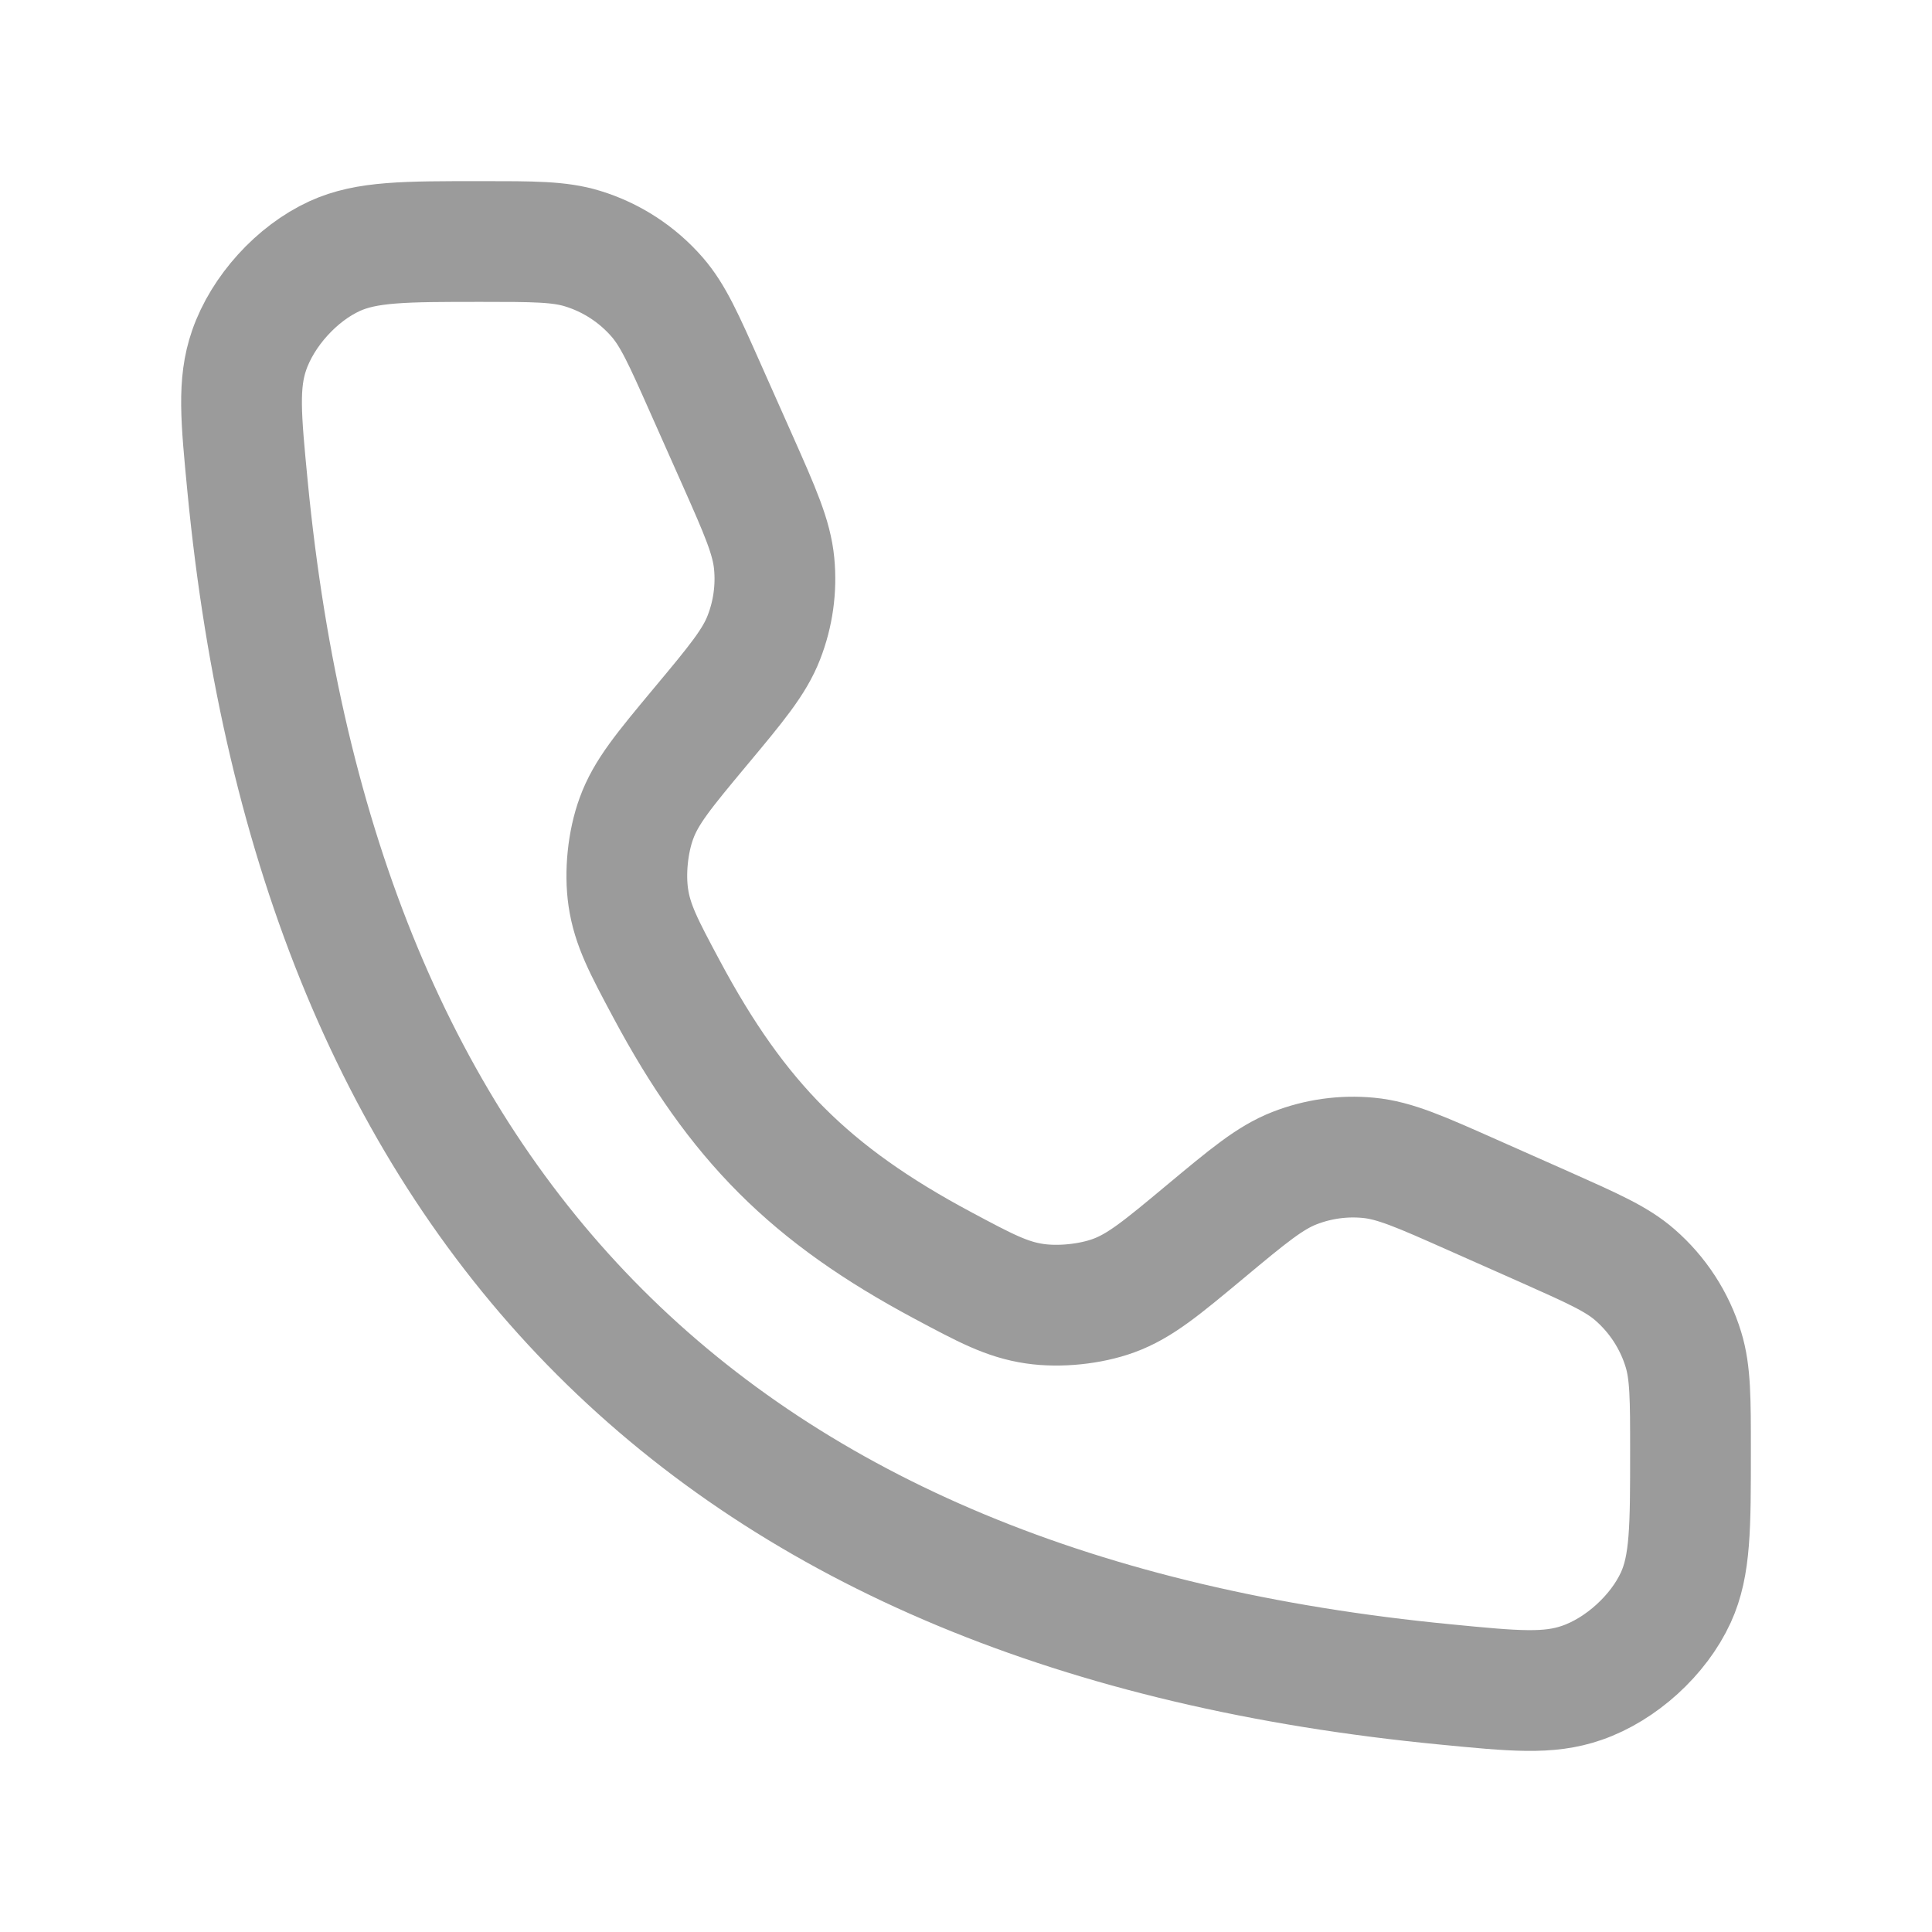
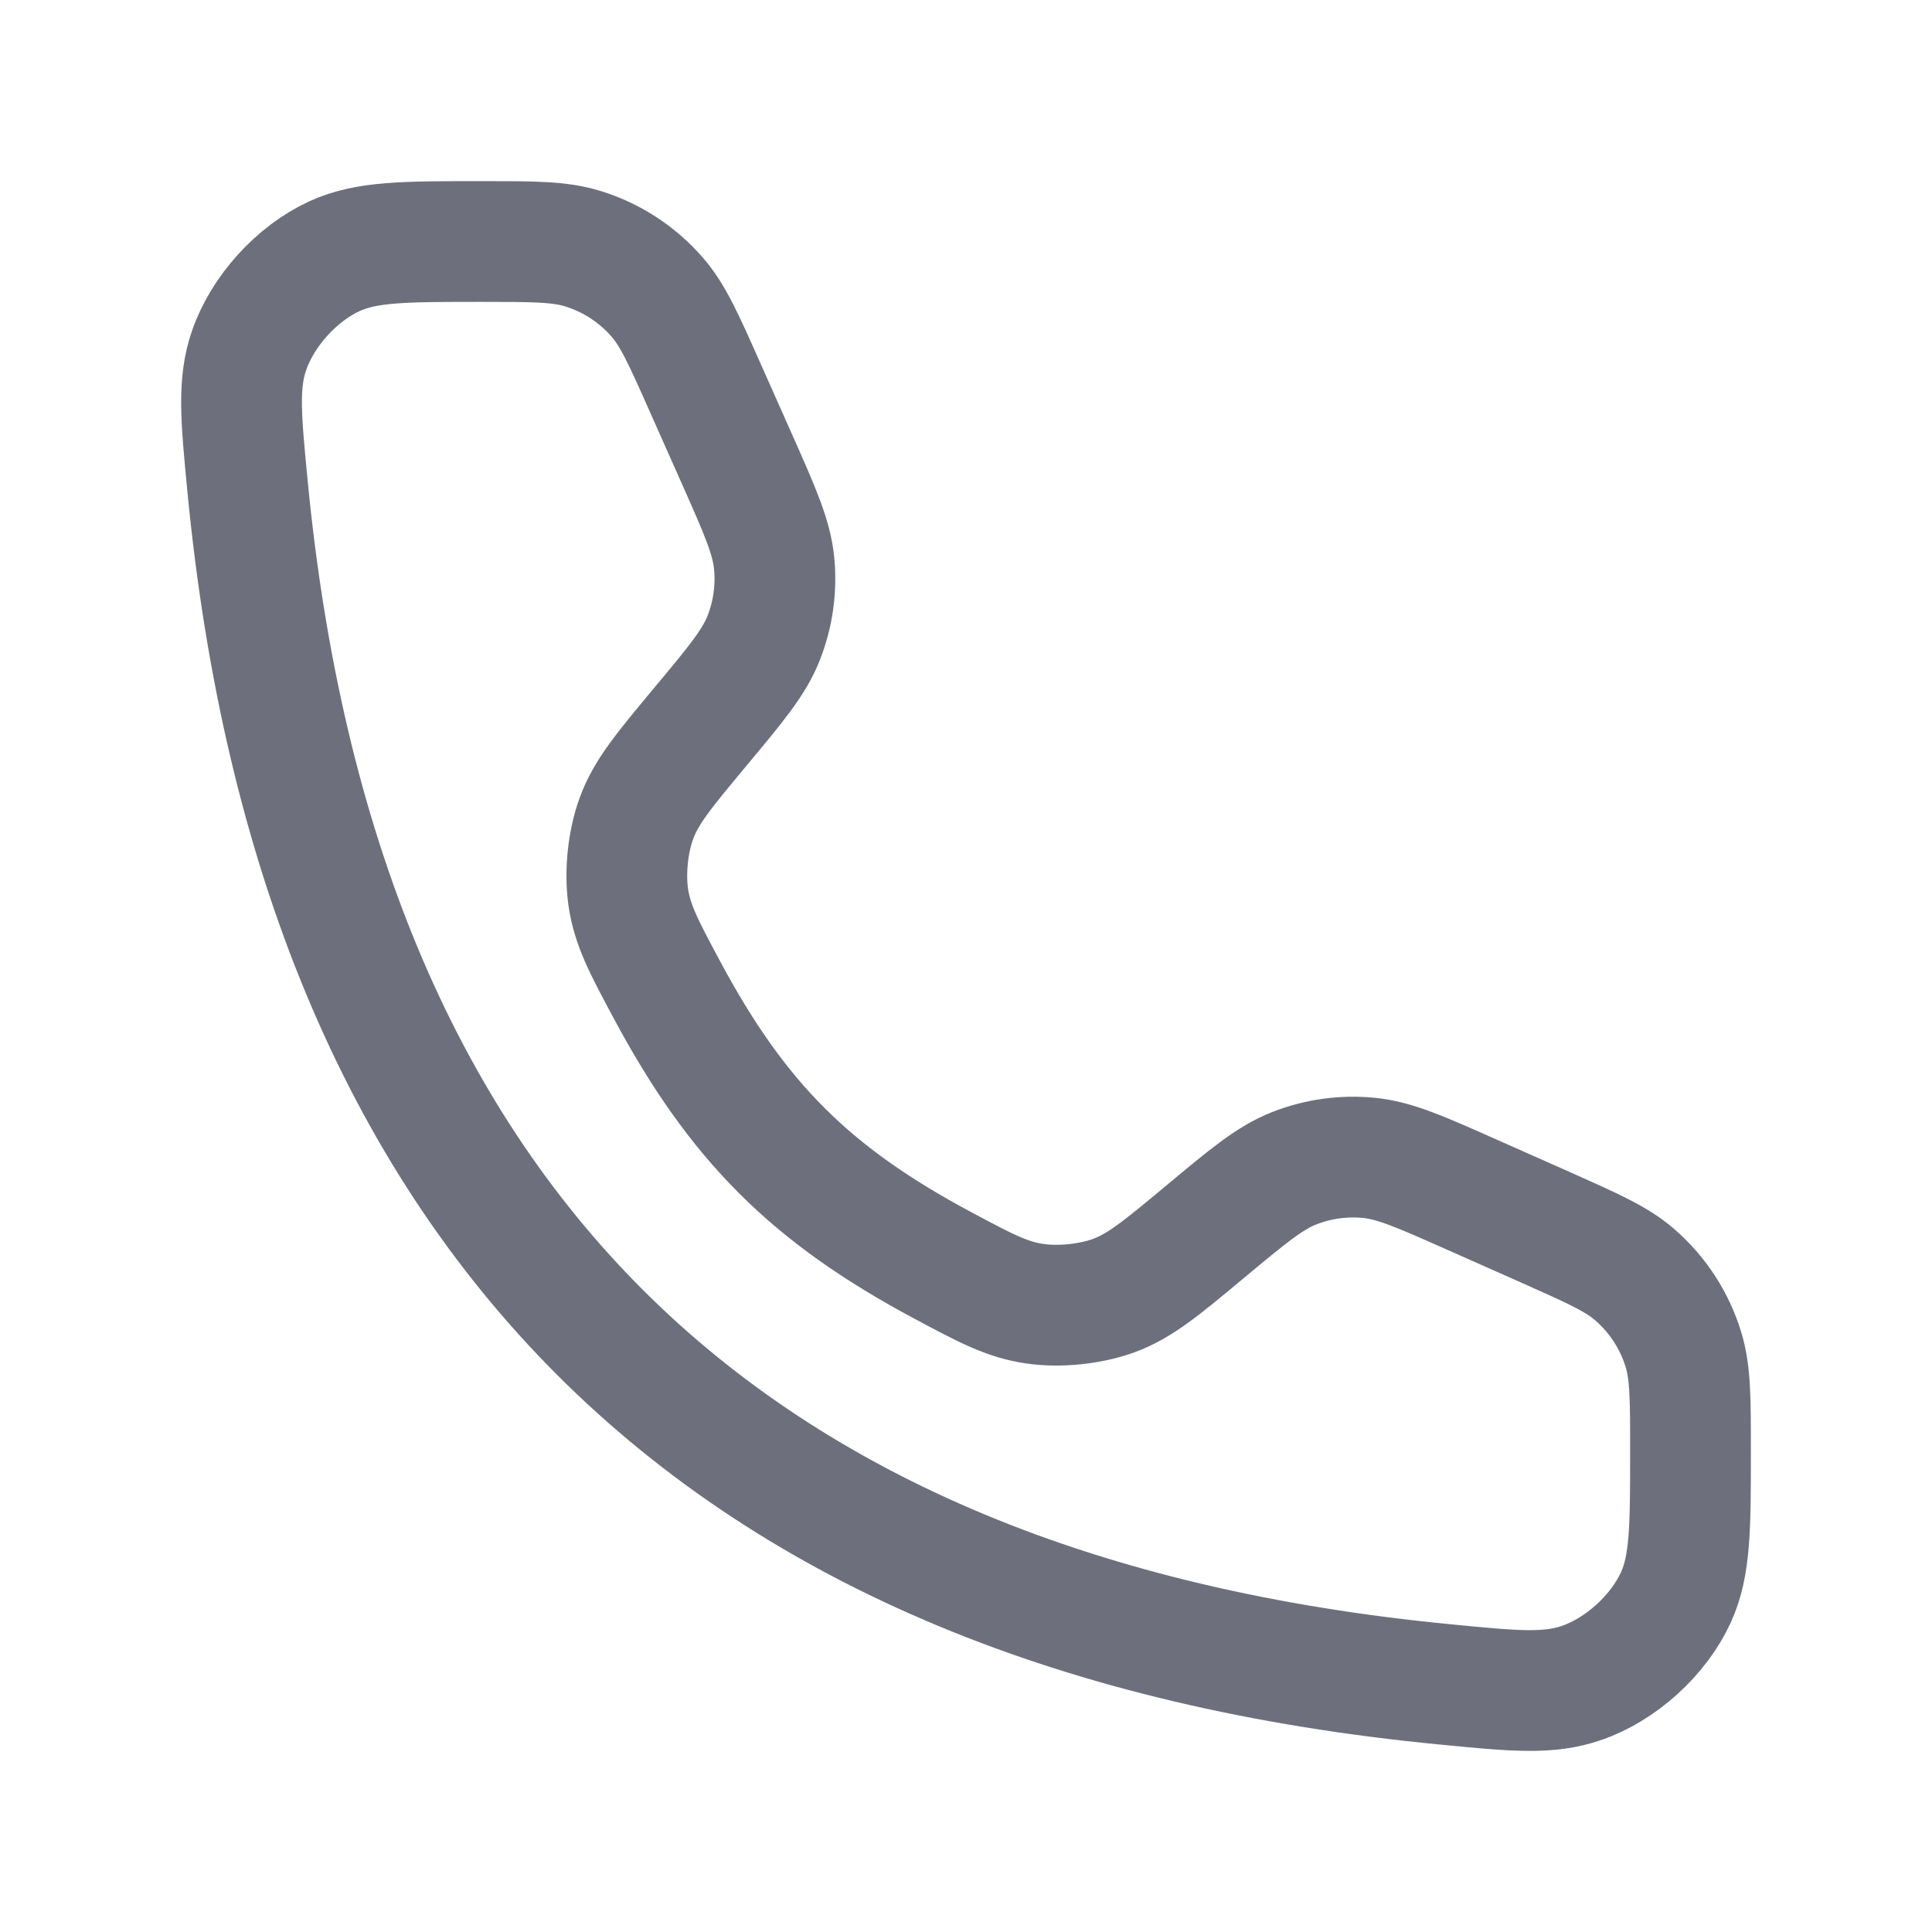
- <svg xmlns="http://www.w3.org/2000/svg" viewBox="0 0 24 24" width="36" height="36" color="#9b9b9b" fill="none">
+ <svg xmlns="http://www.w3.org/2000/svg" viewBox="0 0 24 24" width="36" height="36" color="#6d707c" fill="none">
  <path d="M9.159 5.712L8.756 4.806C8.493 4.214 8.361 3.918 8.164 3.691C7.917 3.407 7.596 3.198 7.236 3.088C6.949 3 6.625 3 5.976 3C5.028 3 4.554 3 4.156 3.182C3.687 3.397 3.264 3.863 3.095 4.351C2.952 4.764 2.993 5.189 3.075 6.04C3.948 15.09 8.91 20.052 17.96 20.925C18.811 21.008 19.236 21.049 19.65 20.905C20.137 20.737 20.603 20.313 20.818 19.844C21 19.446 21 18.972 21 18.024C21 17.375 21 17.051 20.912 16.764C20.802 16.404 20.593 16.083 20.309 15.836C20.083 15.639 19.786 15.508 19.194 15.244L18.288 14.842C17.646 14.557 17.326 14.414 17 14.383C16.688 14.353 16.373 14.397 16.081 14.511C15.776 14.63 15.507 14.854 14.967 15.304C14.43 15.751 14.162 15.975 13.834 16.095C13.543 16.201 13.159 16.24 12.853 16.195C12.507 16.144 12.243 16.003 11.713 15.72C10.068 14.841 9.16 13.933 8.28 12.287C7.997 11.758 7.856 11.493 7.805 11.148C7.76 10.841 7.799 10.457 7.906 10.166C8.025 9.838 8.249 9.57 8.696 9.033C9.146 8.494 9.371 8.224 9.489 7.919C9.603 7.627 9.647 7.312 9.617 7C9.586 6.675 9.444 6.354 9.159 5.712Z" stroke="currentColor" stroke-width="1.5" stroke-linecap="round" />
</svg>
